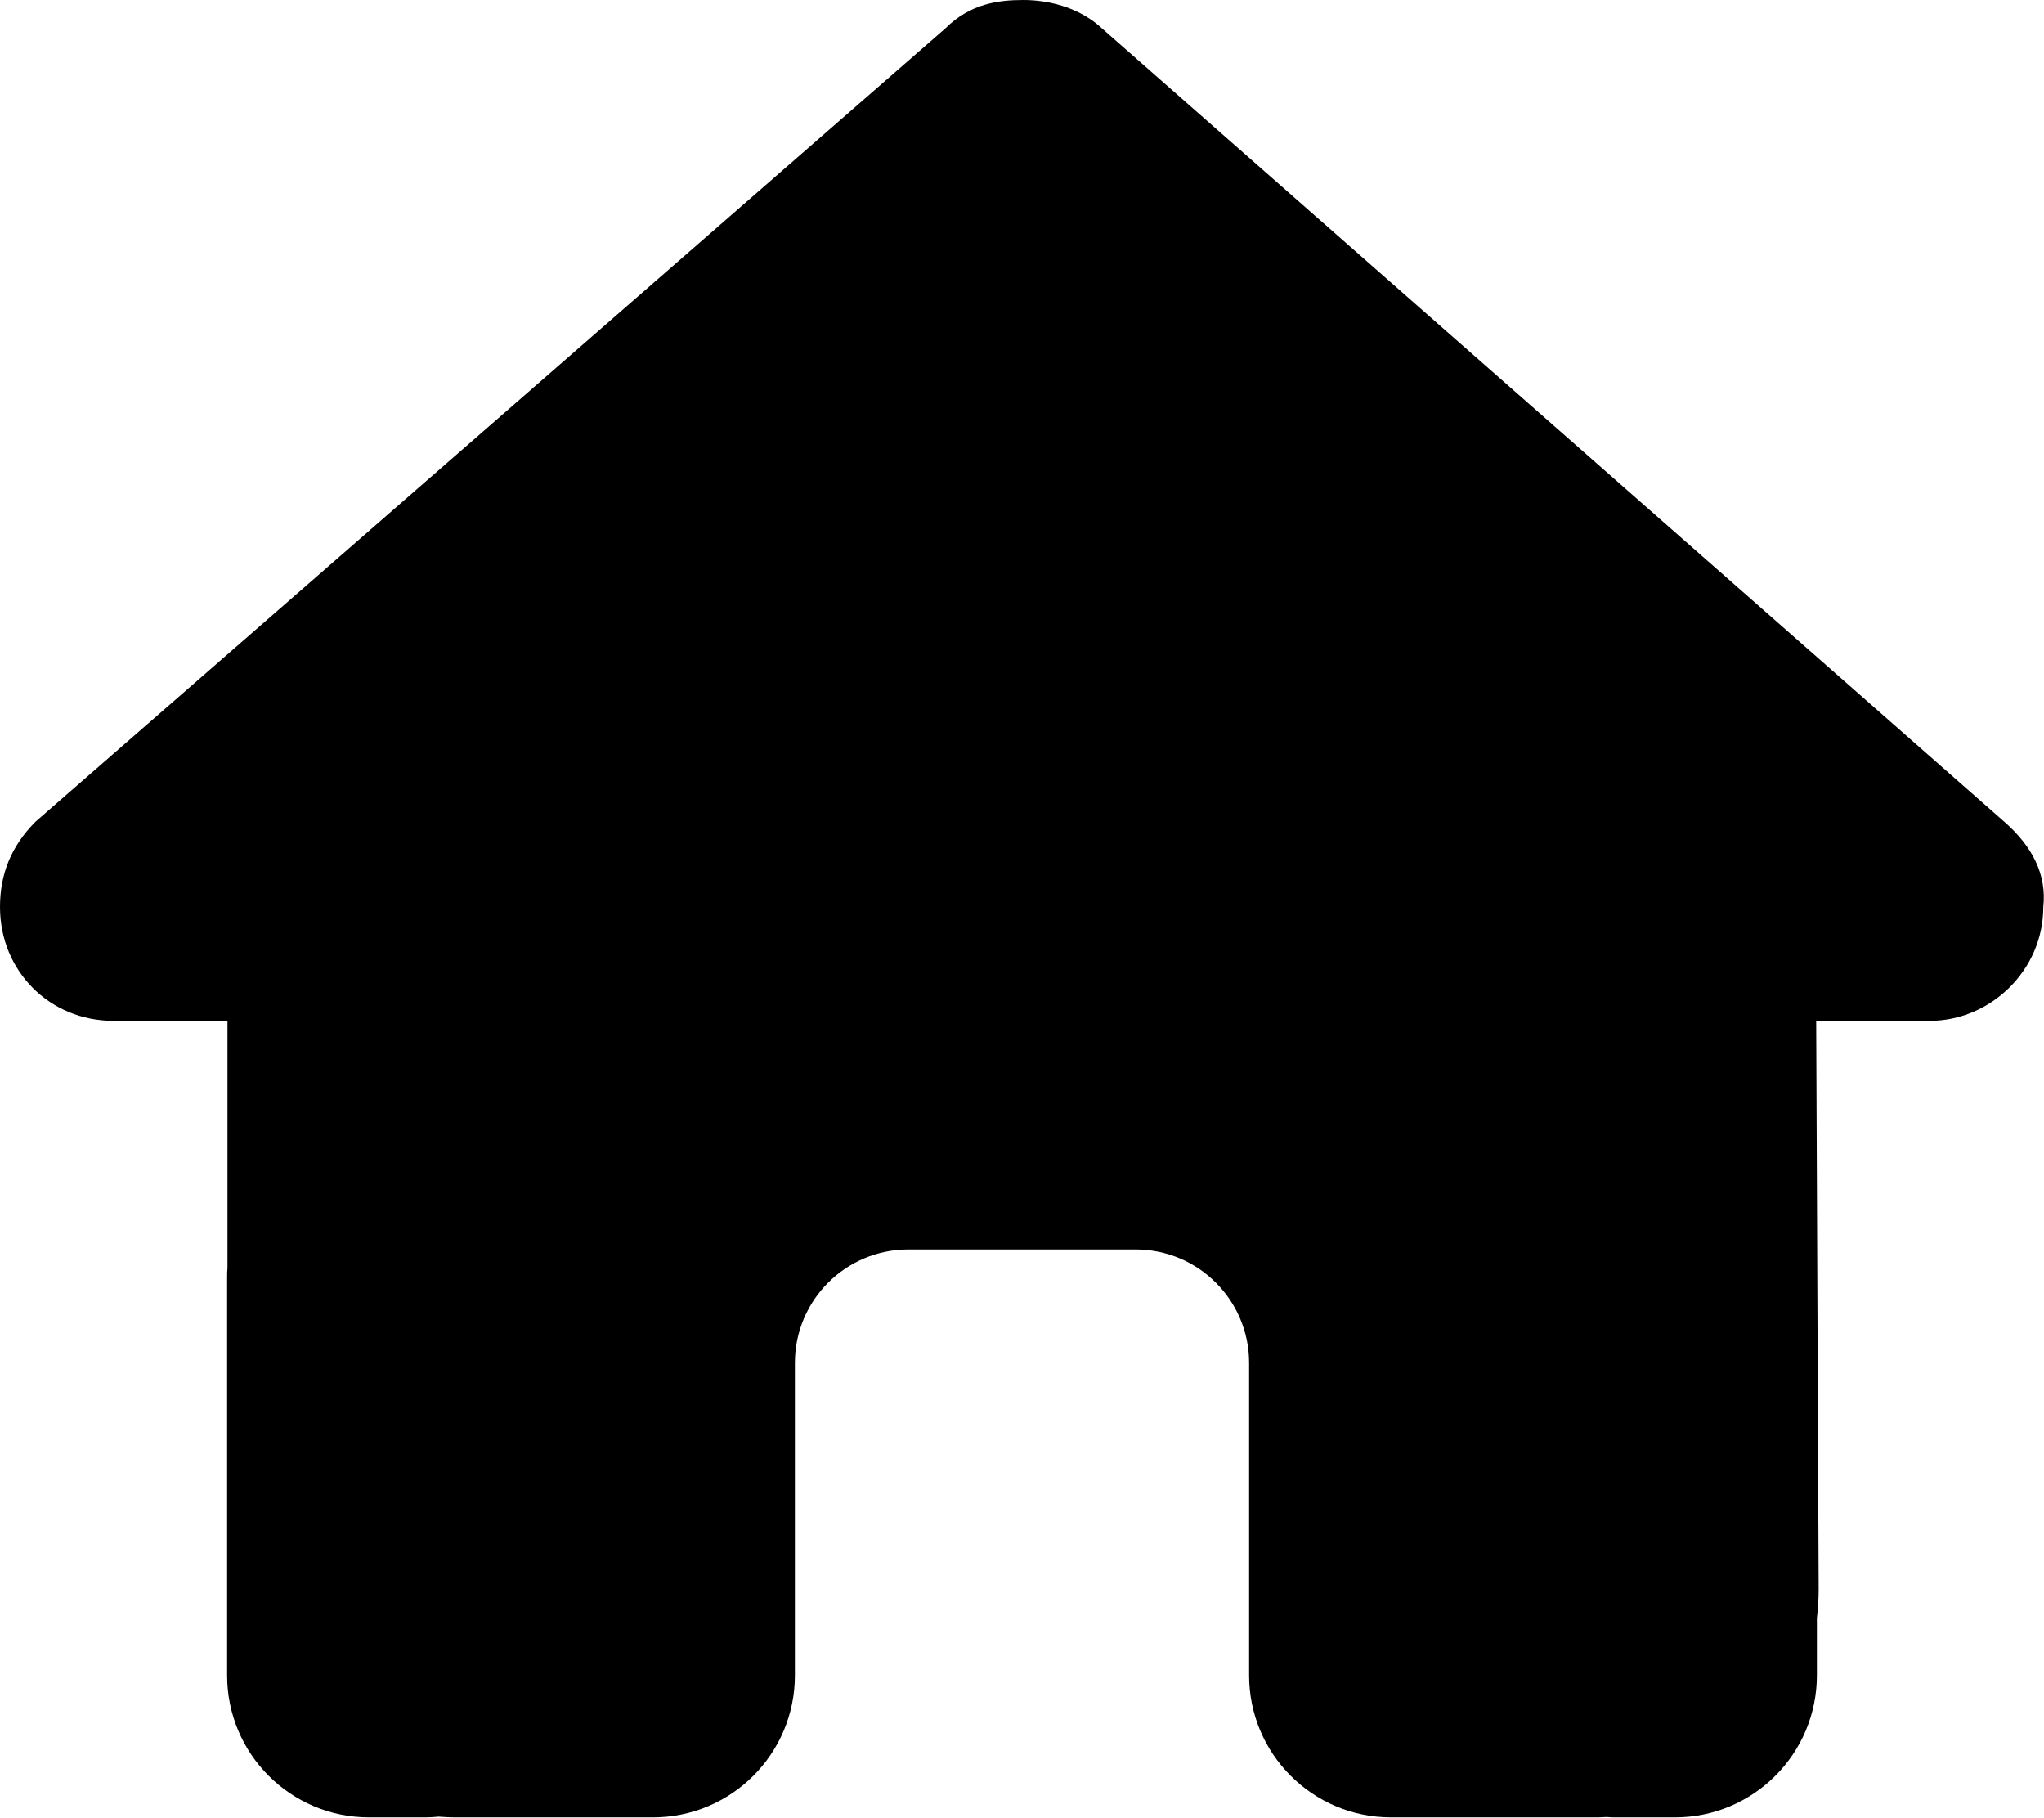
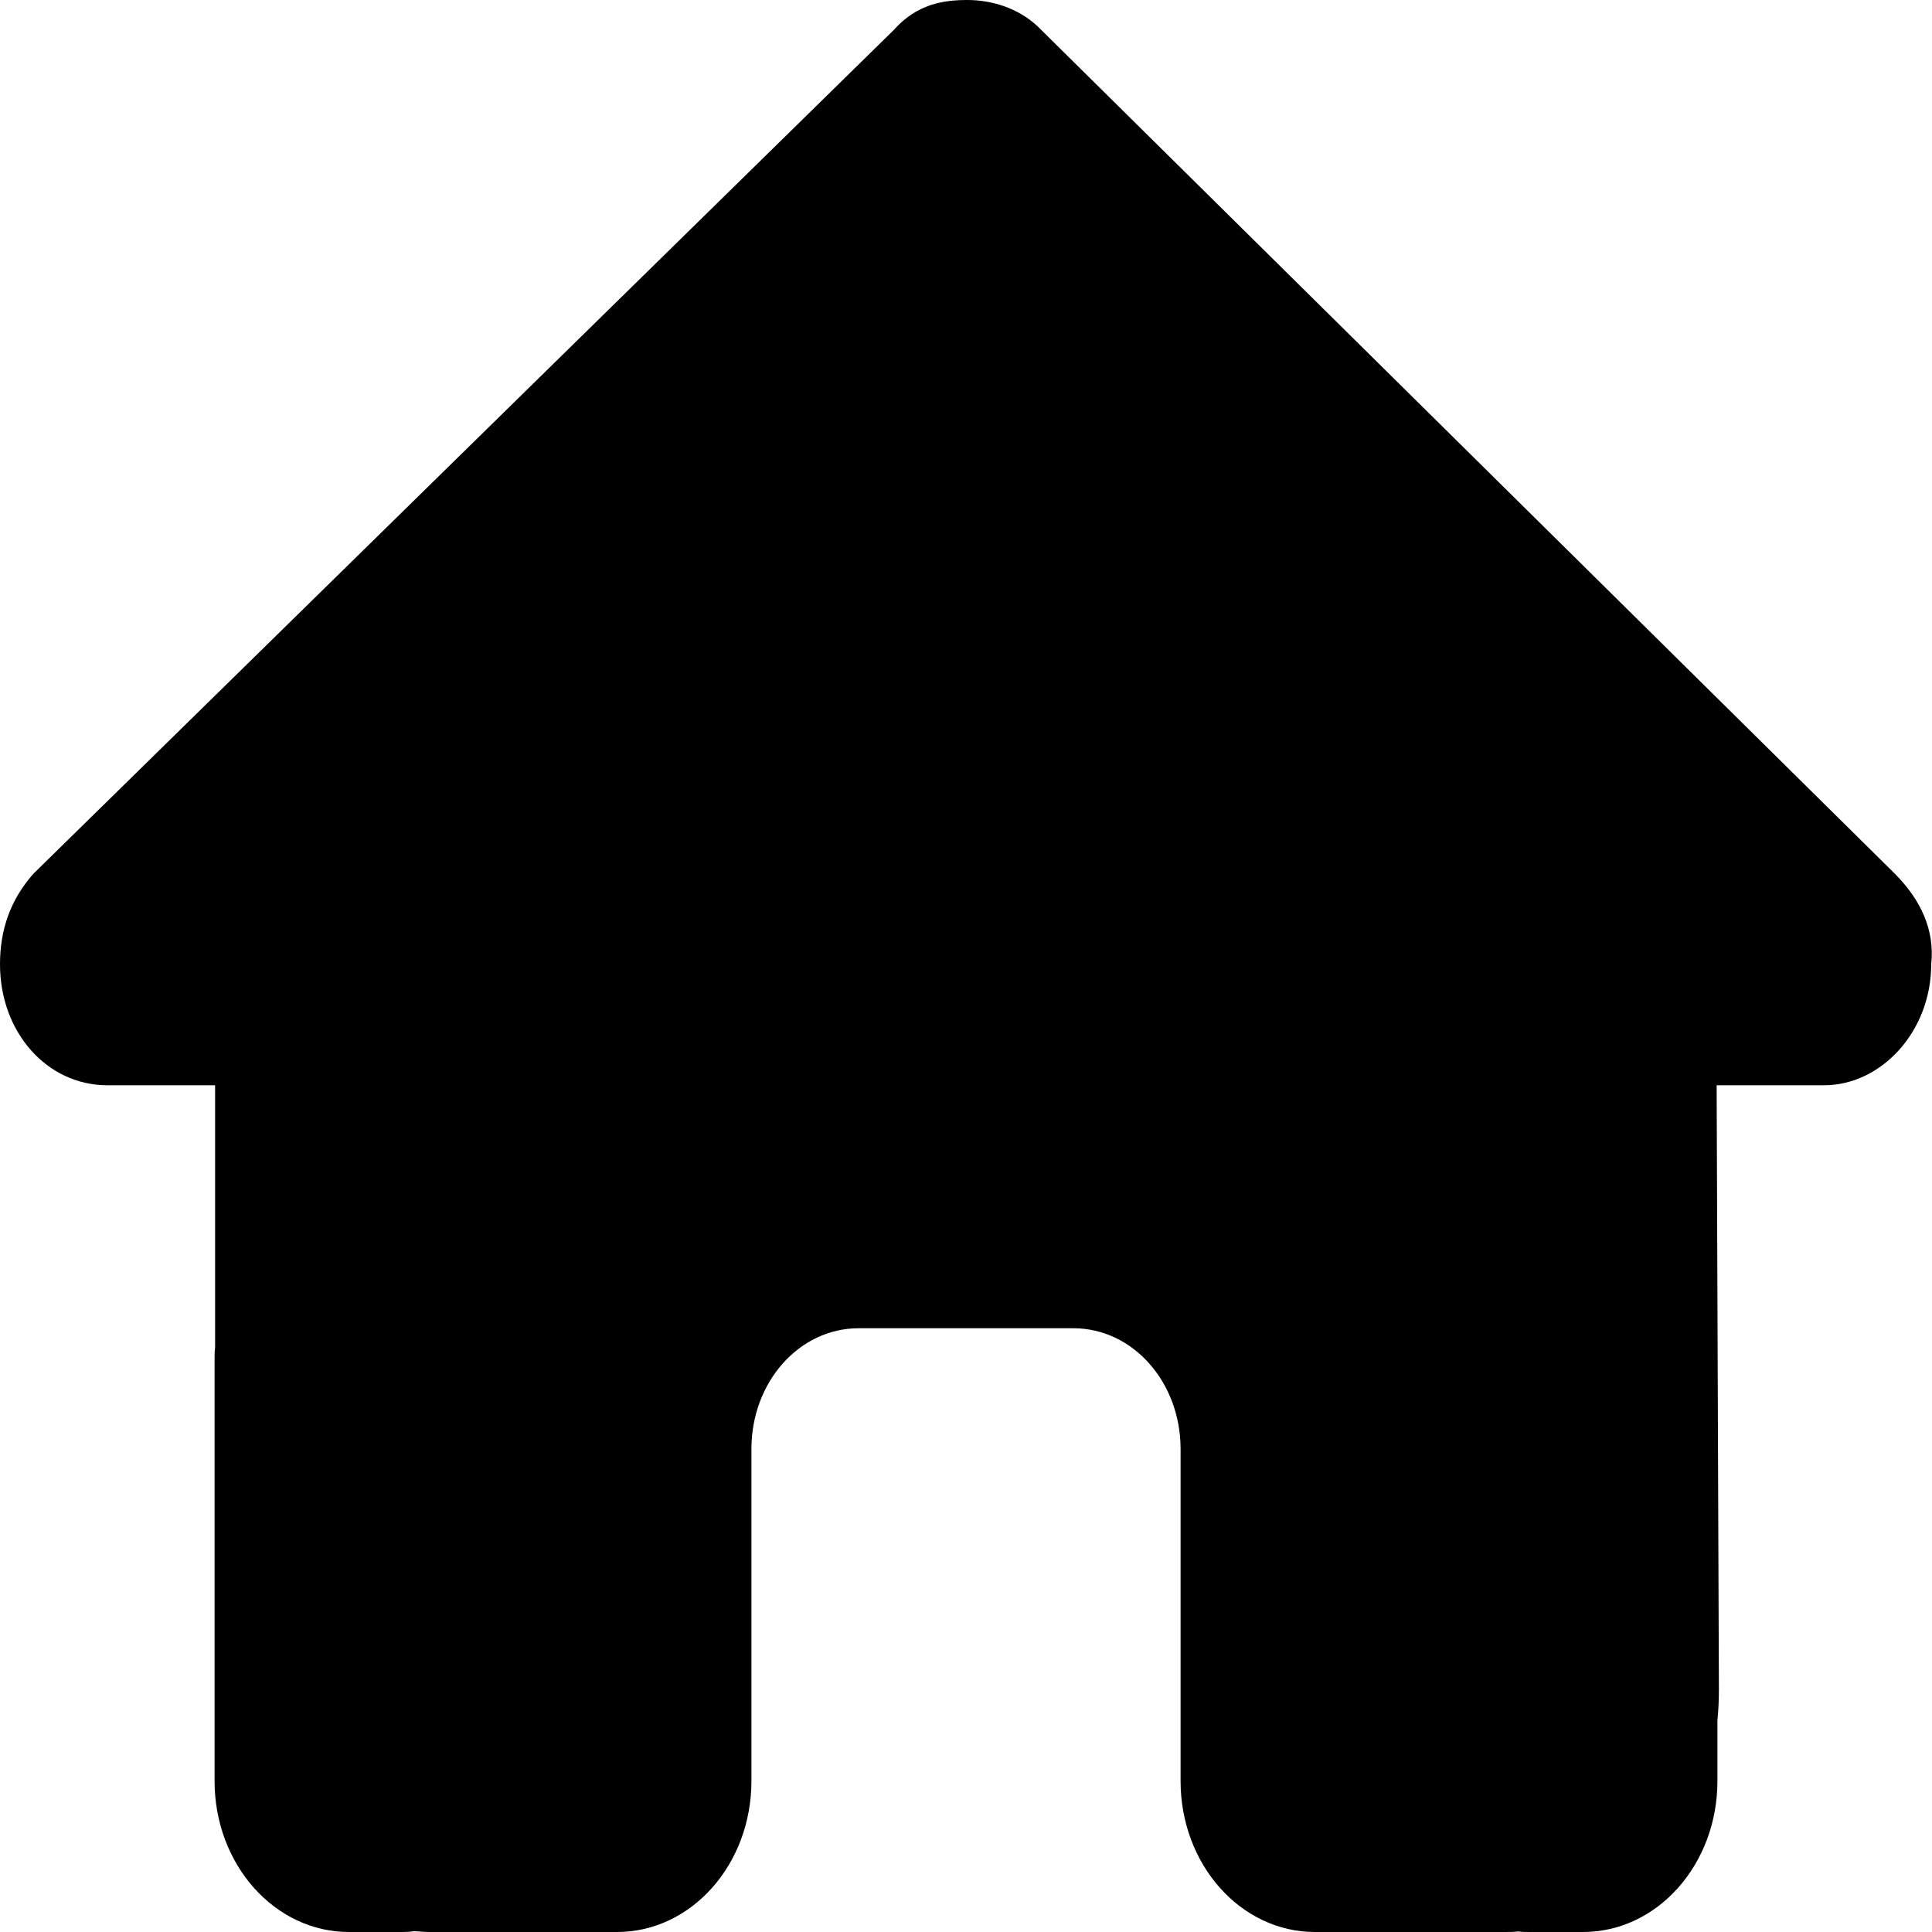
- <svg xmlns="http://www.w3.org/2000/svg" viewBox="0 0 576 512">
-   <path d="M575.8 255.5c0 18-15 32.1-32 32.1h-32l.7 160.2c0 2.7-.2 5.4-.5 8.1V472c0 22.1-17.9 40-40 40H456c-1.1 0-2.2 0-3.3-.1c-1.4 .1-2.8 .1-4.2 .1H416 392c-22.1 0-40-17.9-40-40V448 384c0-17.7-14.3-32-32-32H256c-17.7 0-32 14.3-32 32v64 24c0 22.1-17.9 40-40 40H160 128.1c-1.5 0-3-.1-4.5-.2c-1.2 .1-2.4 .2-3.6 .2H104c-22.1 0-40-17.9-40-40V360c0-.9 0-1.9 .1-2.8V287.6H32c-18 0-32-14-32-32.1c0-9 3-17 10-24L266.4 8c7-7 15-8 22-8s15 2 21 7L564.8 231.5c8 7 12 15 11 24z" />
+ <svg xmlns="http://www.w3.org/2000/svg" width="30px" height="30px" viewBox="0 0 30 30" version="1.1">
+   <g id="surface1">
+     <path style=" stroke:none;fill-rule:nonzero;fill:rgb(0%,0%,0%);fill-opacity:1;" d="M 29.988 14.969 C 29.988 16.023 29.207 16.852 28.324 16.852 L 26.656 16.852 L 26.691 26.238 C 26.691 26.398 26.684 26.555 26.668 26.715 L 26.668 27.656 C 26.668 28.953 25.734 30 24.582 30 L 23.75 30 C 23.691 30 23.637 30 23.578 29.992 C 23.504 30 23.434 30 23.359 30 L 20.418 30 C 19.266 30 18.332 28.953 18.332 27.656 L 18.332 22.5 C 18.332 21.461 17.59 20.625 16.668 20.625 L 13.332 20.625 C 12.41 20.625 11.668 21.461 11.668 22.5 L 11.668 27.656 C 11.668 28.953 10.734 30 9.582 30 L 6.672 30 C 6.594 30 6.516 29.992 6.438 29.988 C 6.375 29.996 6.312 30 6.25 30 L 5.418 30 C 4.266 30 3.332 28.953 3.332 27.656 L 3.332 21.094 C 3.332 21.039 3.332 20.984 3.34 20.93 L 3.34 16.852 L 1.668 16.852 C 0.73 16.852 0 16.031 0 14.973 C 0 14.445 0.156 13.977 0.52 13.566 L 13.875 0.469 C 14.238 0.059 14.656 0 15.02 0 C 15.387 0 15.801 0.117 16.113 0.41 L 29.418 13.562 C 29.832 13.977 30.043 14.445 29.988 14.969 Z M 29.988 14.969 " />
+   </g>
</svg>
